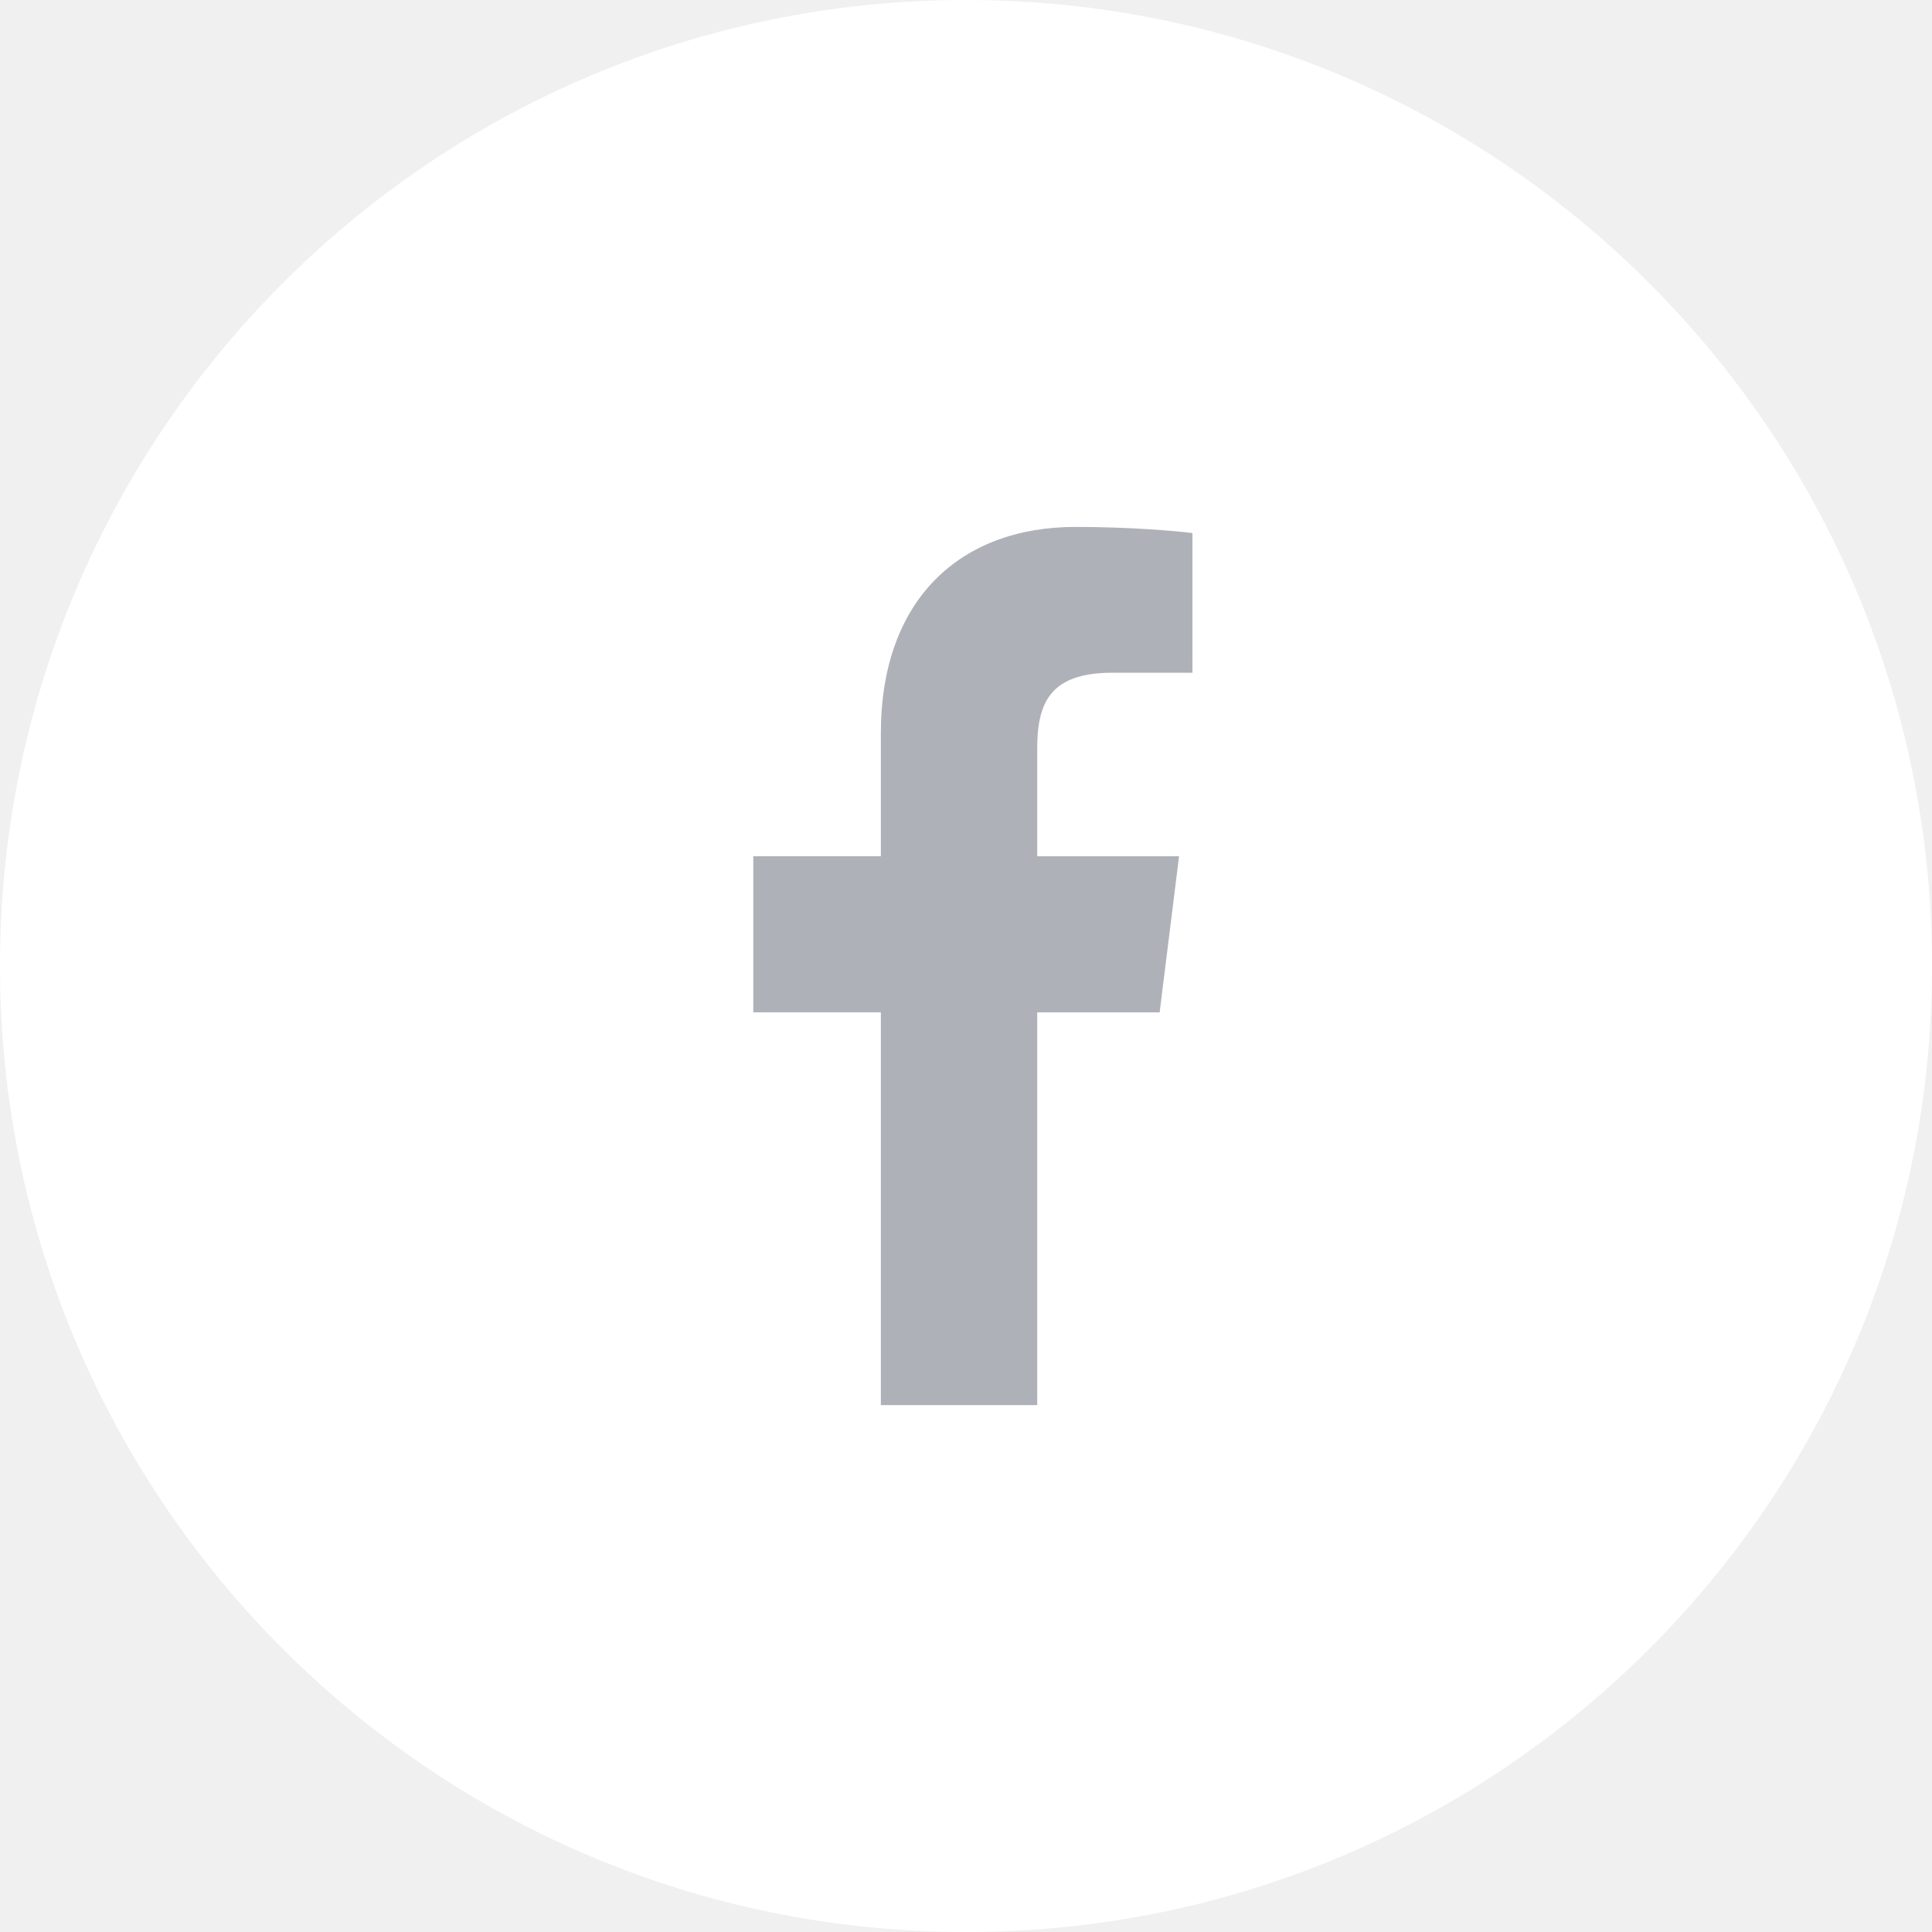
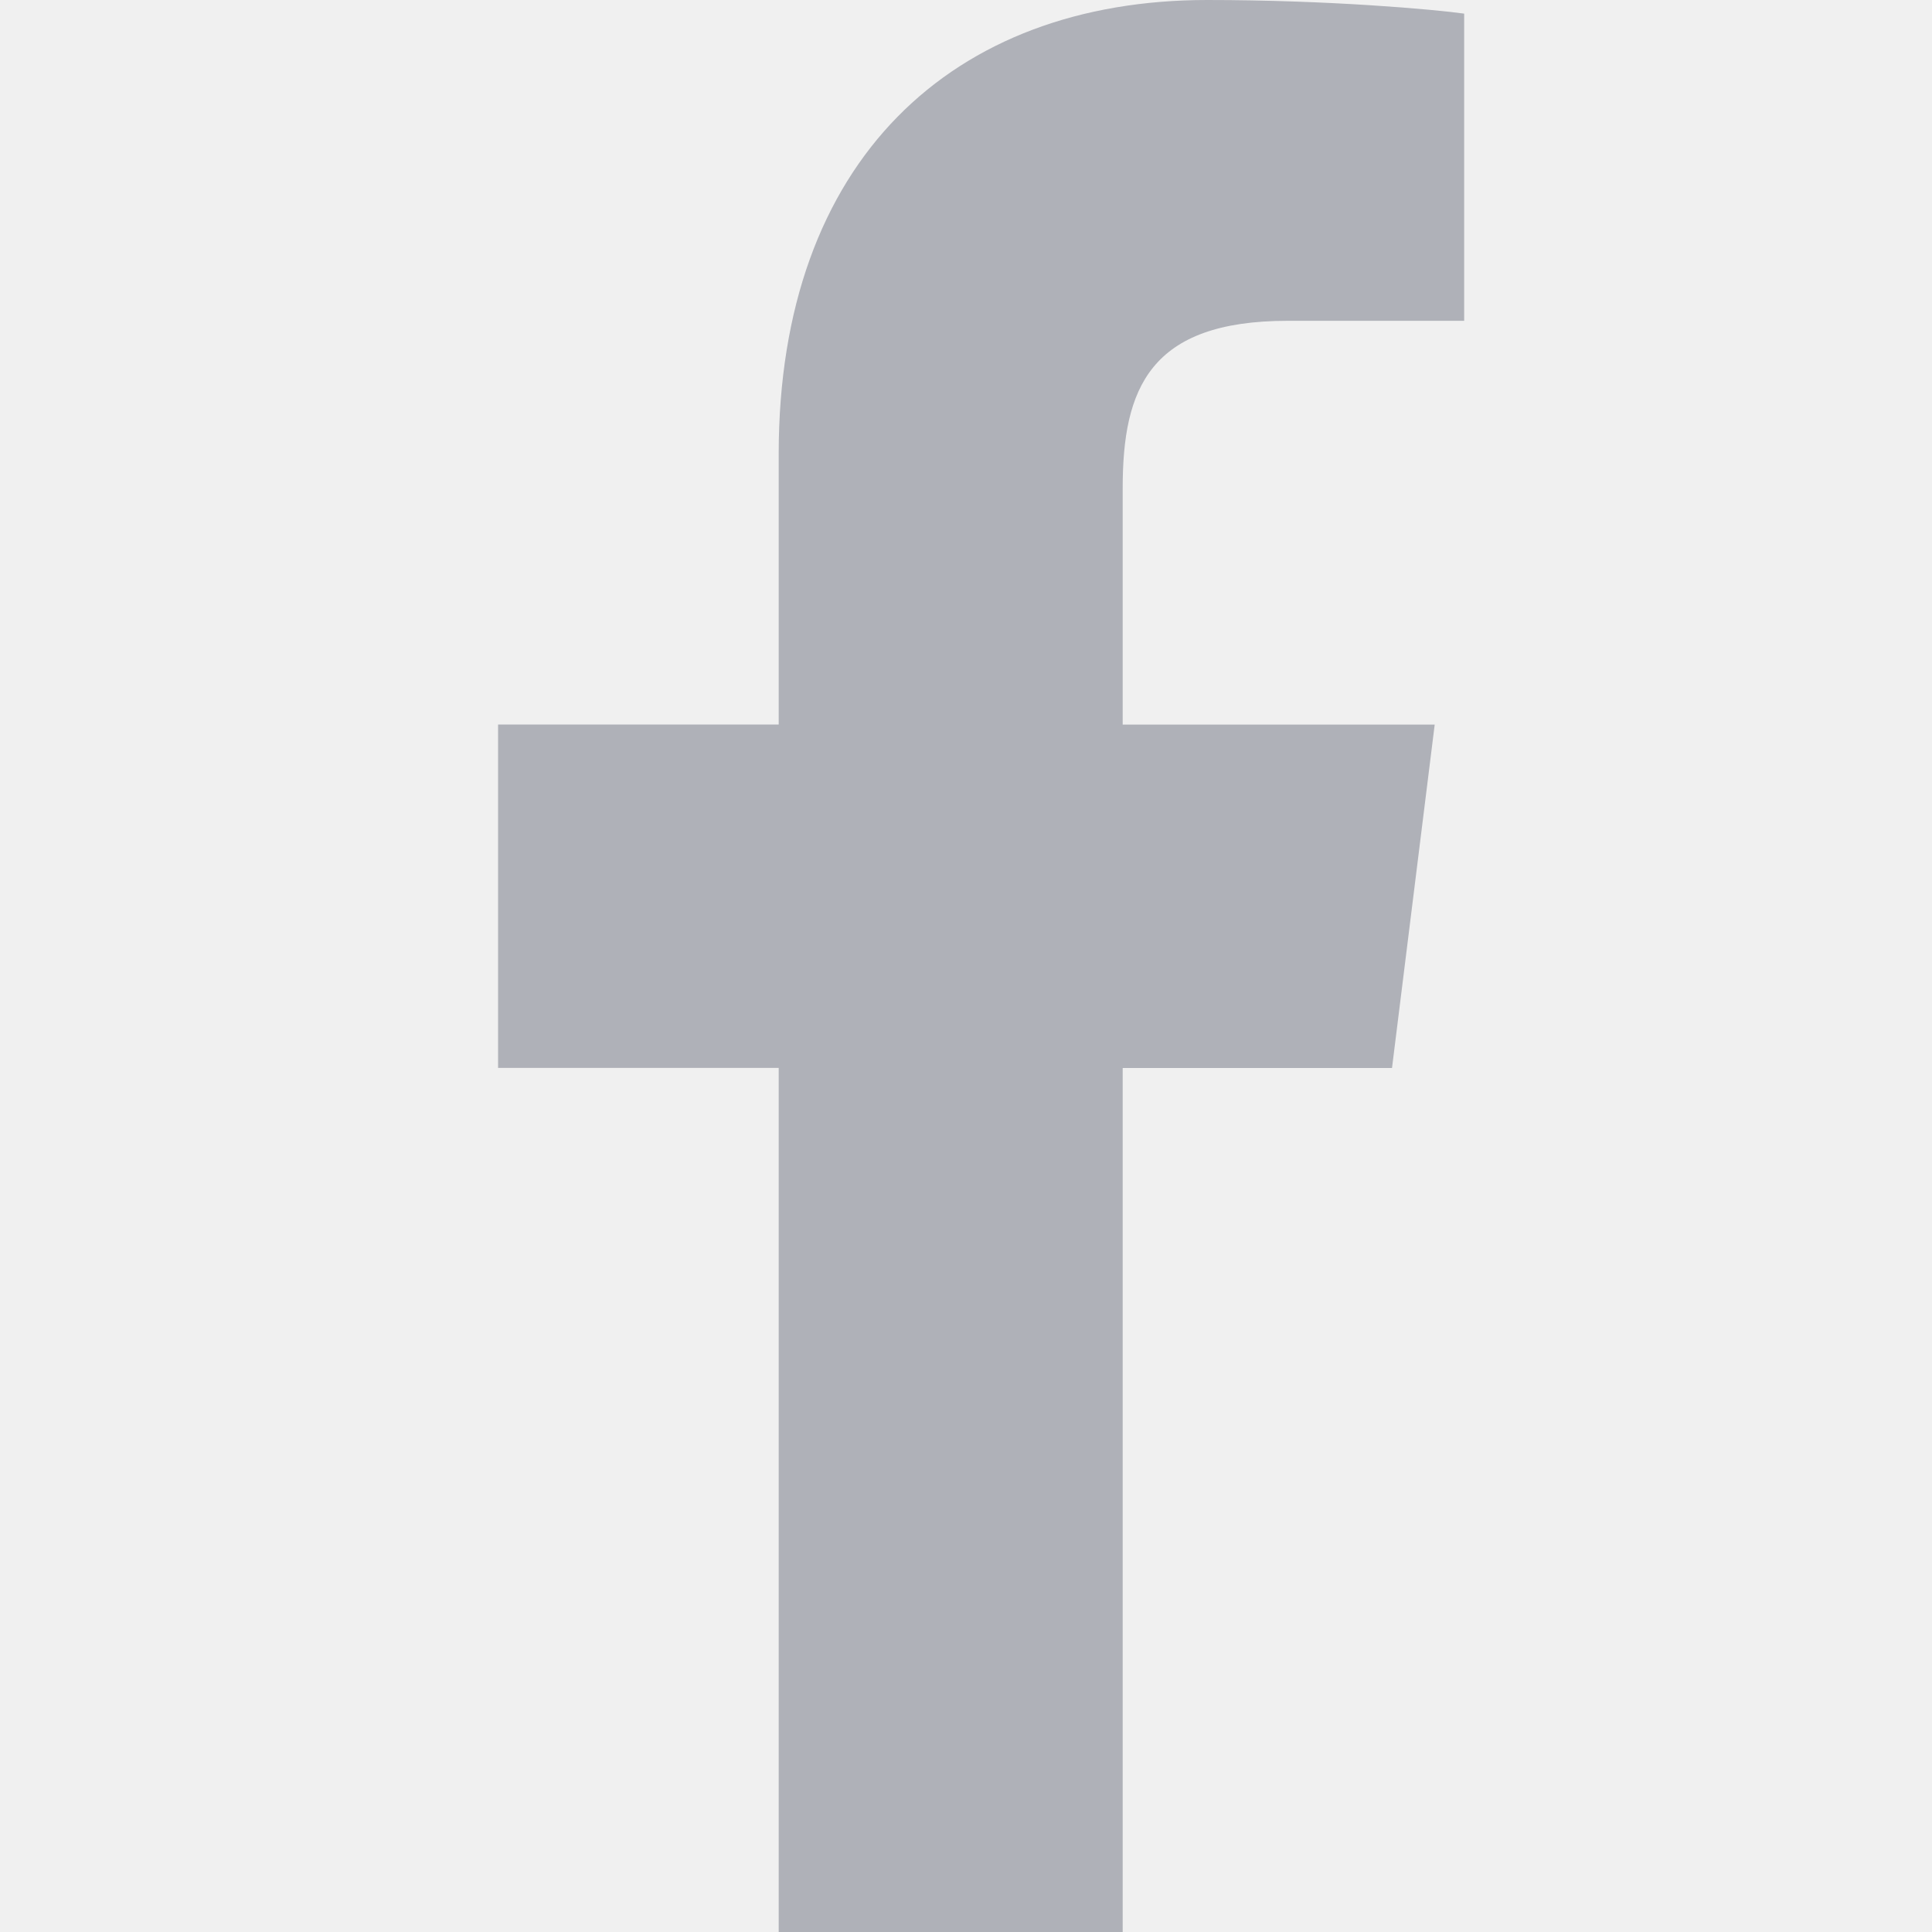
- <svg xmlns="http://www.w3.org/2000/svg" width="44" height="44" viewBox="0 0 44 44" fill="none">
-   <path d="M44 22C44 28.075 41.538 33.575 37.556 37.556C33.575 41.538 28.075 44 22 44C15.925 44 10.425 41.538 6.444 37.556C2.462 33.575 0 28.075 0 22C0 15.925 2.462 10.425 6.444 6.444C10.425 2.462 15.925 0 22 0C28.075 0 33.575 2.462 37.556 6.444C41.538 10.425 44 15.925 44 22Z" fill="white" />
+ <svg xmlns="http://www.w3.org/2000/svg" width="20" height="20" viewBox="0 0 20 20" fill="none">
  <g clip-path="url(#clip0)">
-     <path d="M25.331 15.321H27.157V12.141C26.842 12.098 25.758 12 24.497 12C21.864 12 20.061 13.656 20.061 16.699V19.5H17.156V23.055H20.061V32H23.622V23.056H26.41L26.852 19.501H23.622V17.052C23.622 16.024 23.899 15.321 25.331 15.321Z" fill="#AFB1B8" />
+     <path d="M13.331 3.321H15.157V0.141C14.842 0.097 13.758 -7.62939e-06 12.497 -7.62939e-06C9.864 -7.62939e-06 8.061 1.656 8.061 4.699V7.5H5.156V11.055H8.061V20H11.622V11.056H14.41L14.852 7.501H11.622V5.052C11.622 4.024 11.899 3.321 13.331 3.321Z" fill="#AFB1B8" />
  </g>
  <defs>
    <clipPath id="clip0">
-       <rect x="12" y="12" width="20" height="20" fill="white" />
+       <rect width="20" height="20" fill="white" />
    </clipPath>
  </defs>
</svg>
